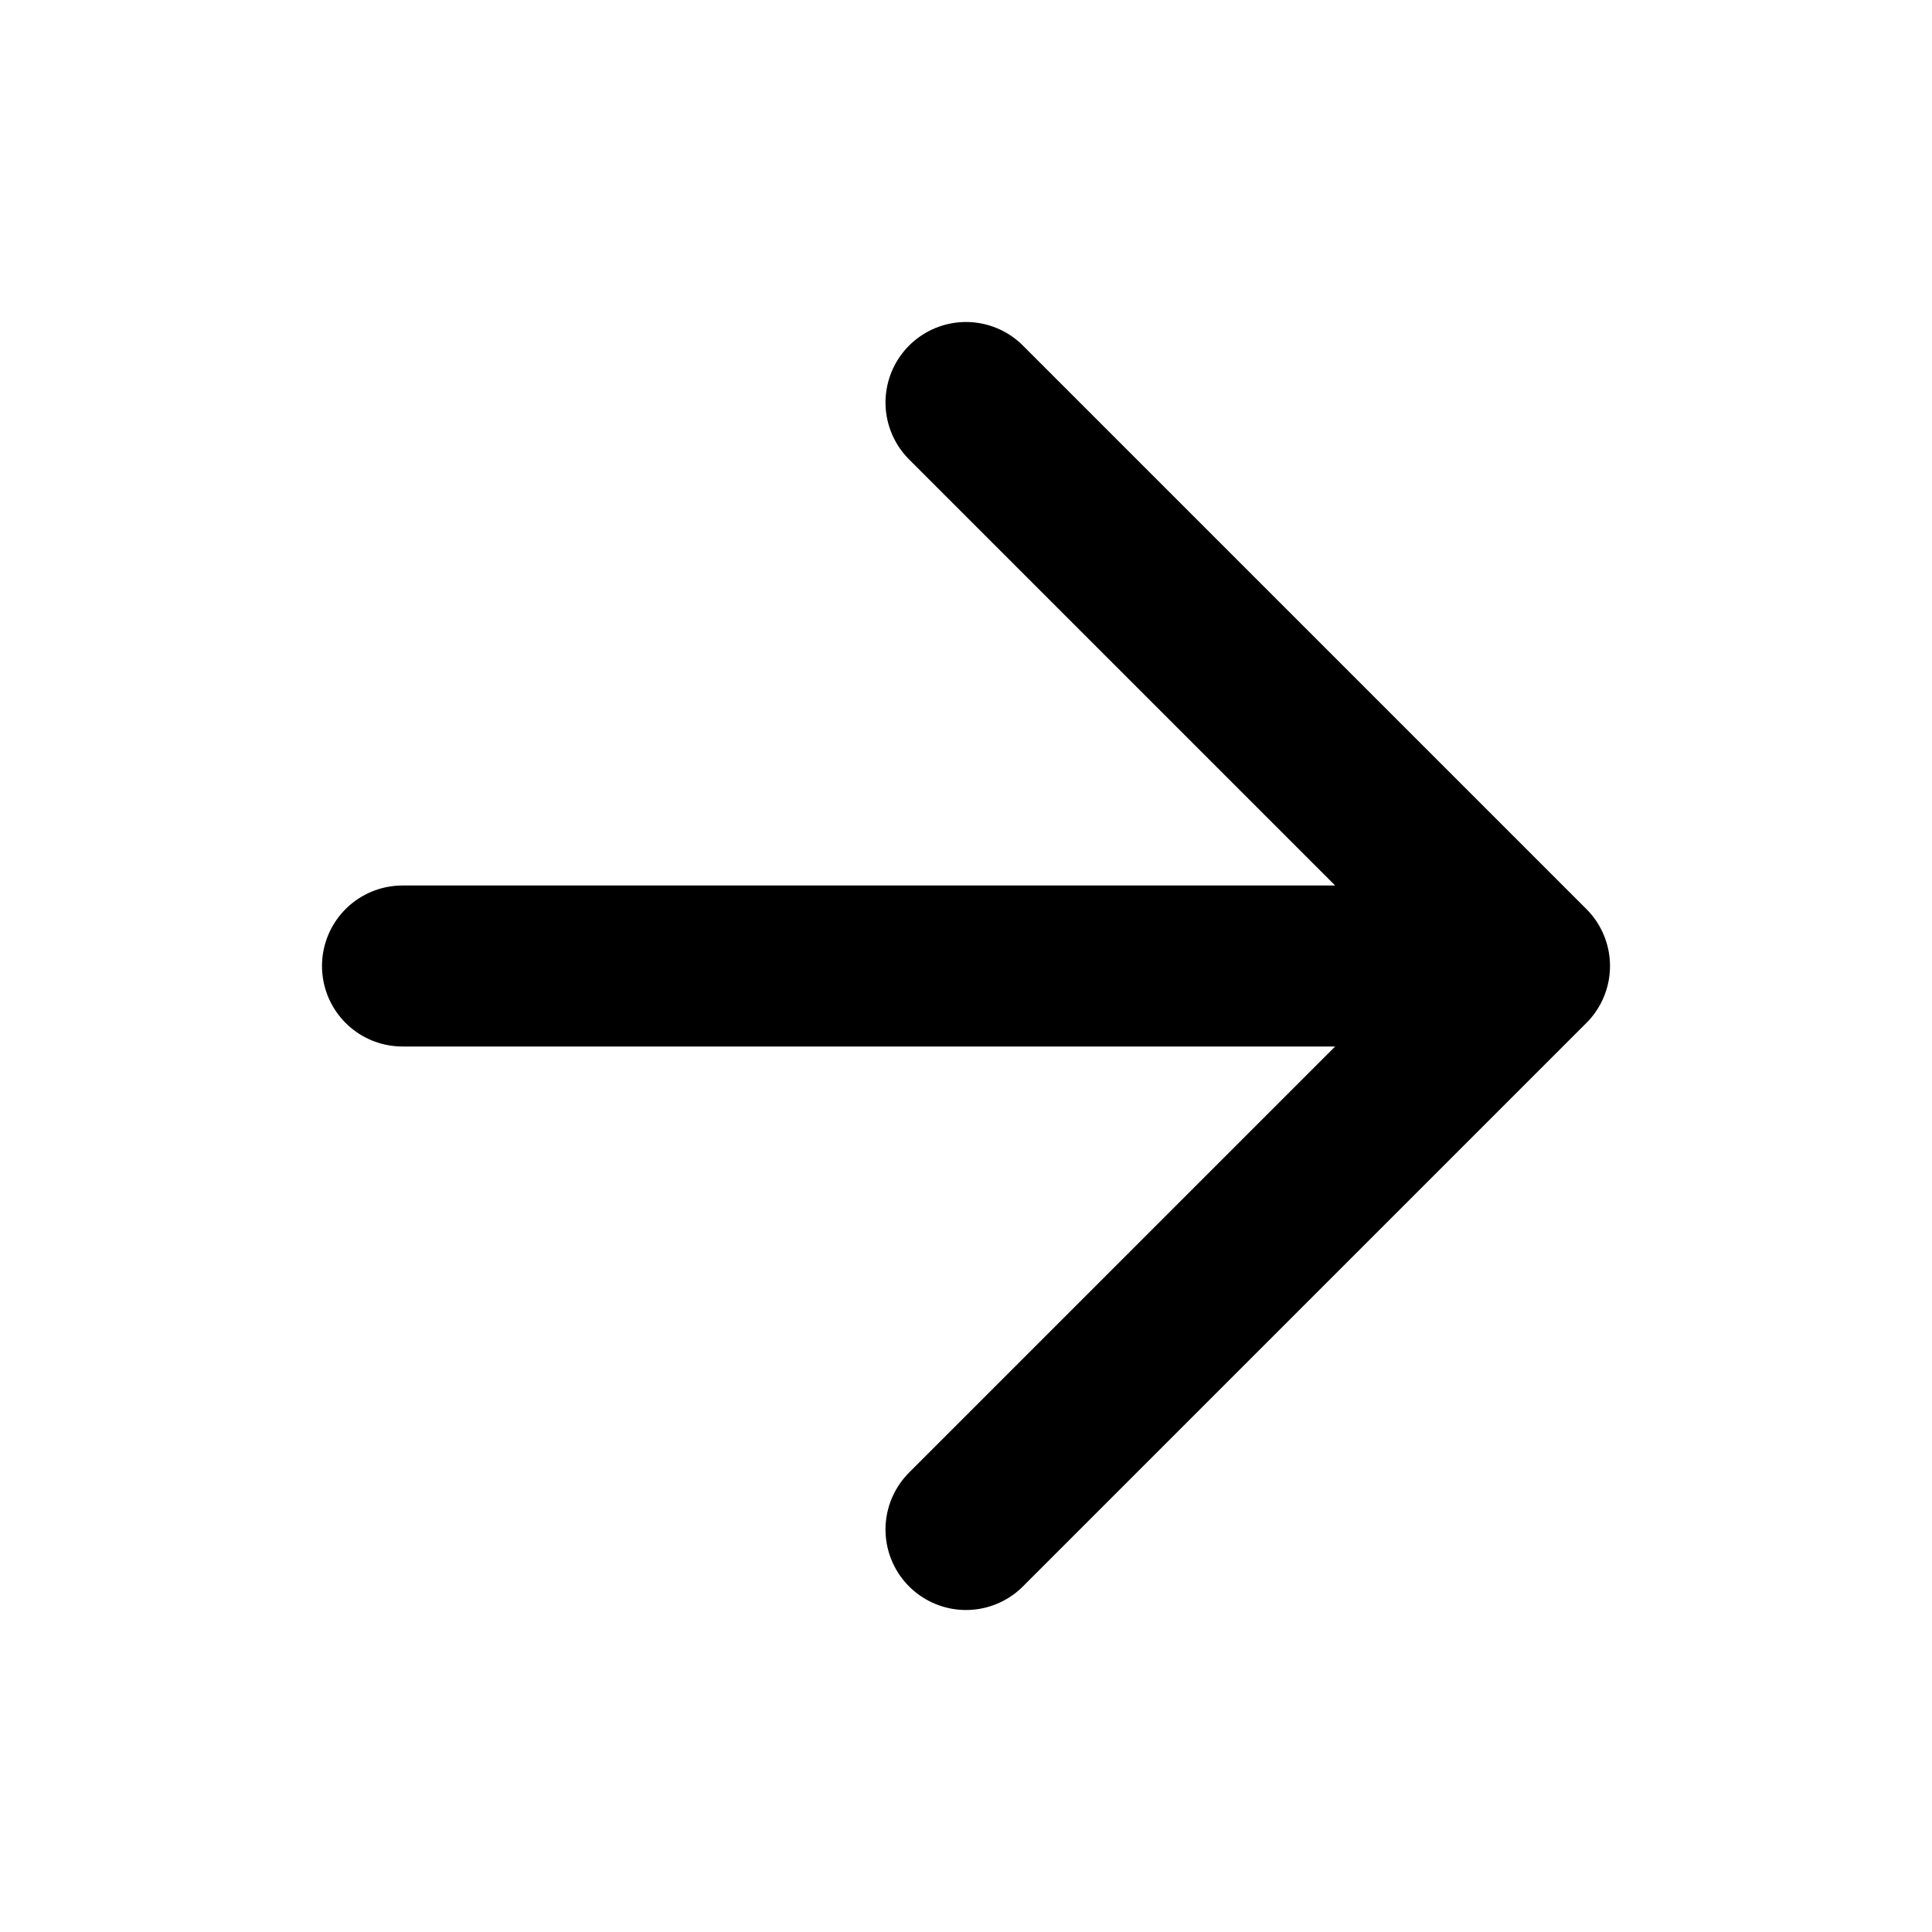
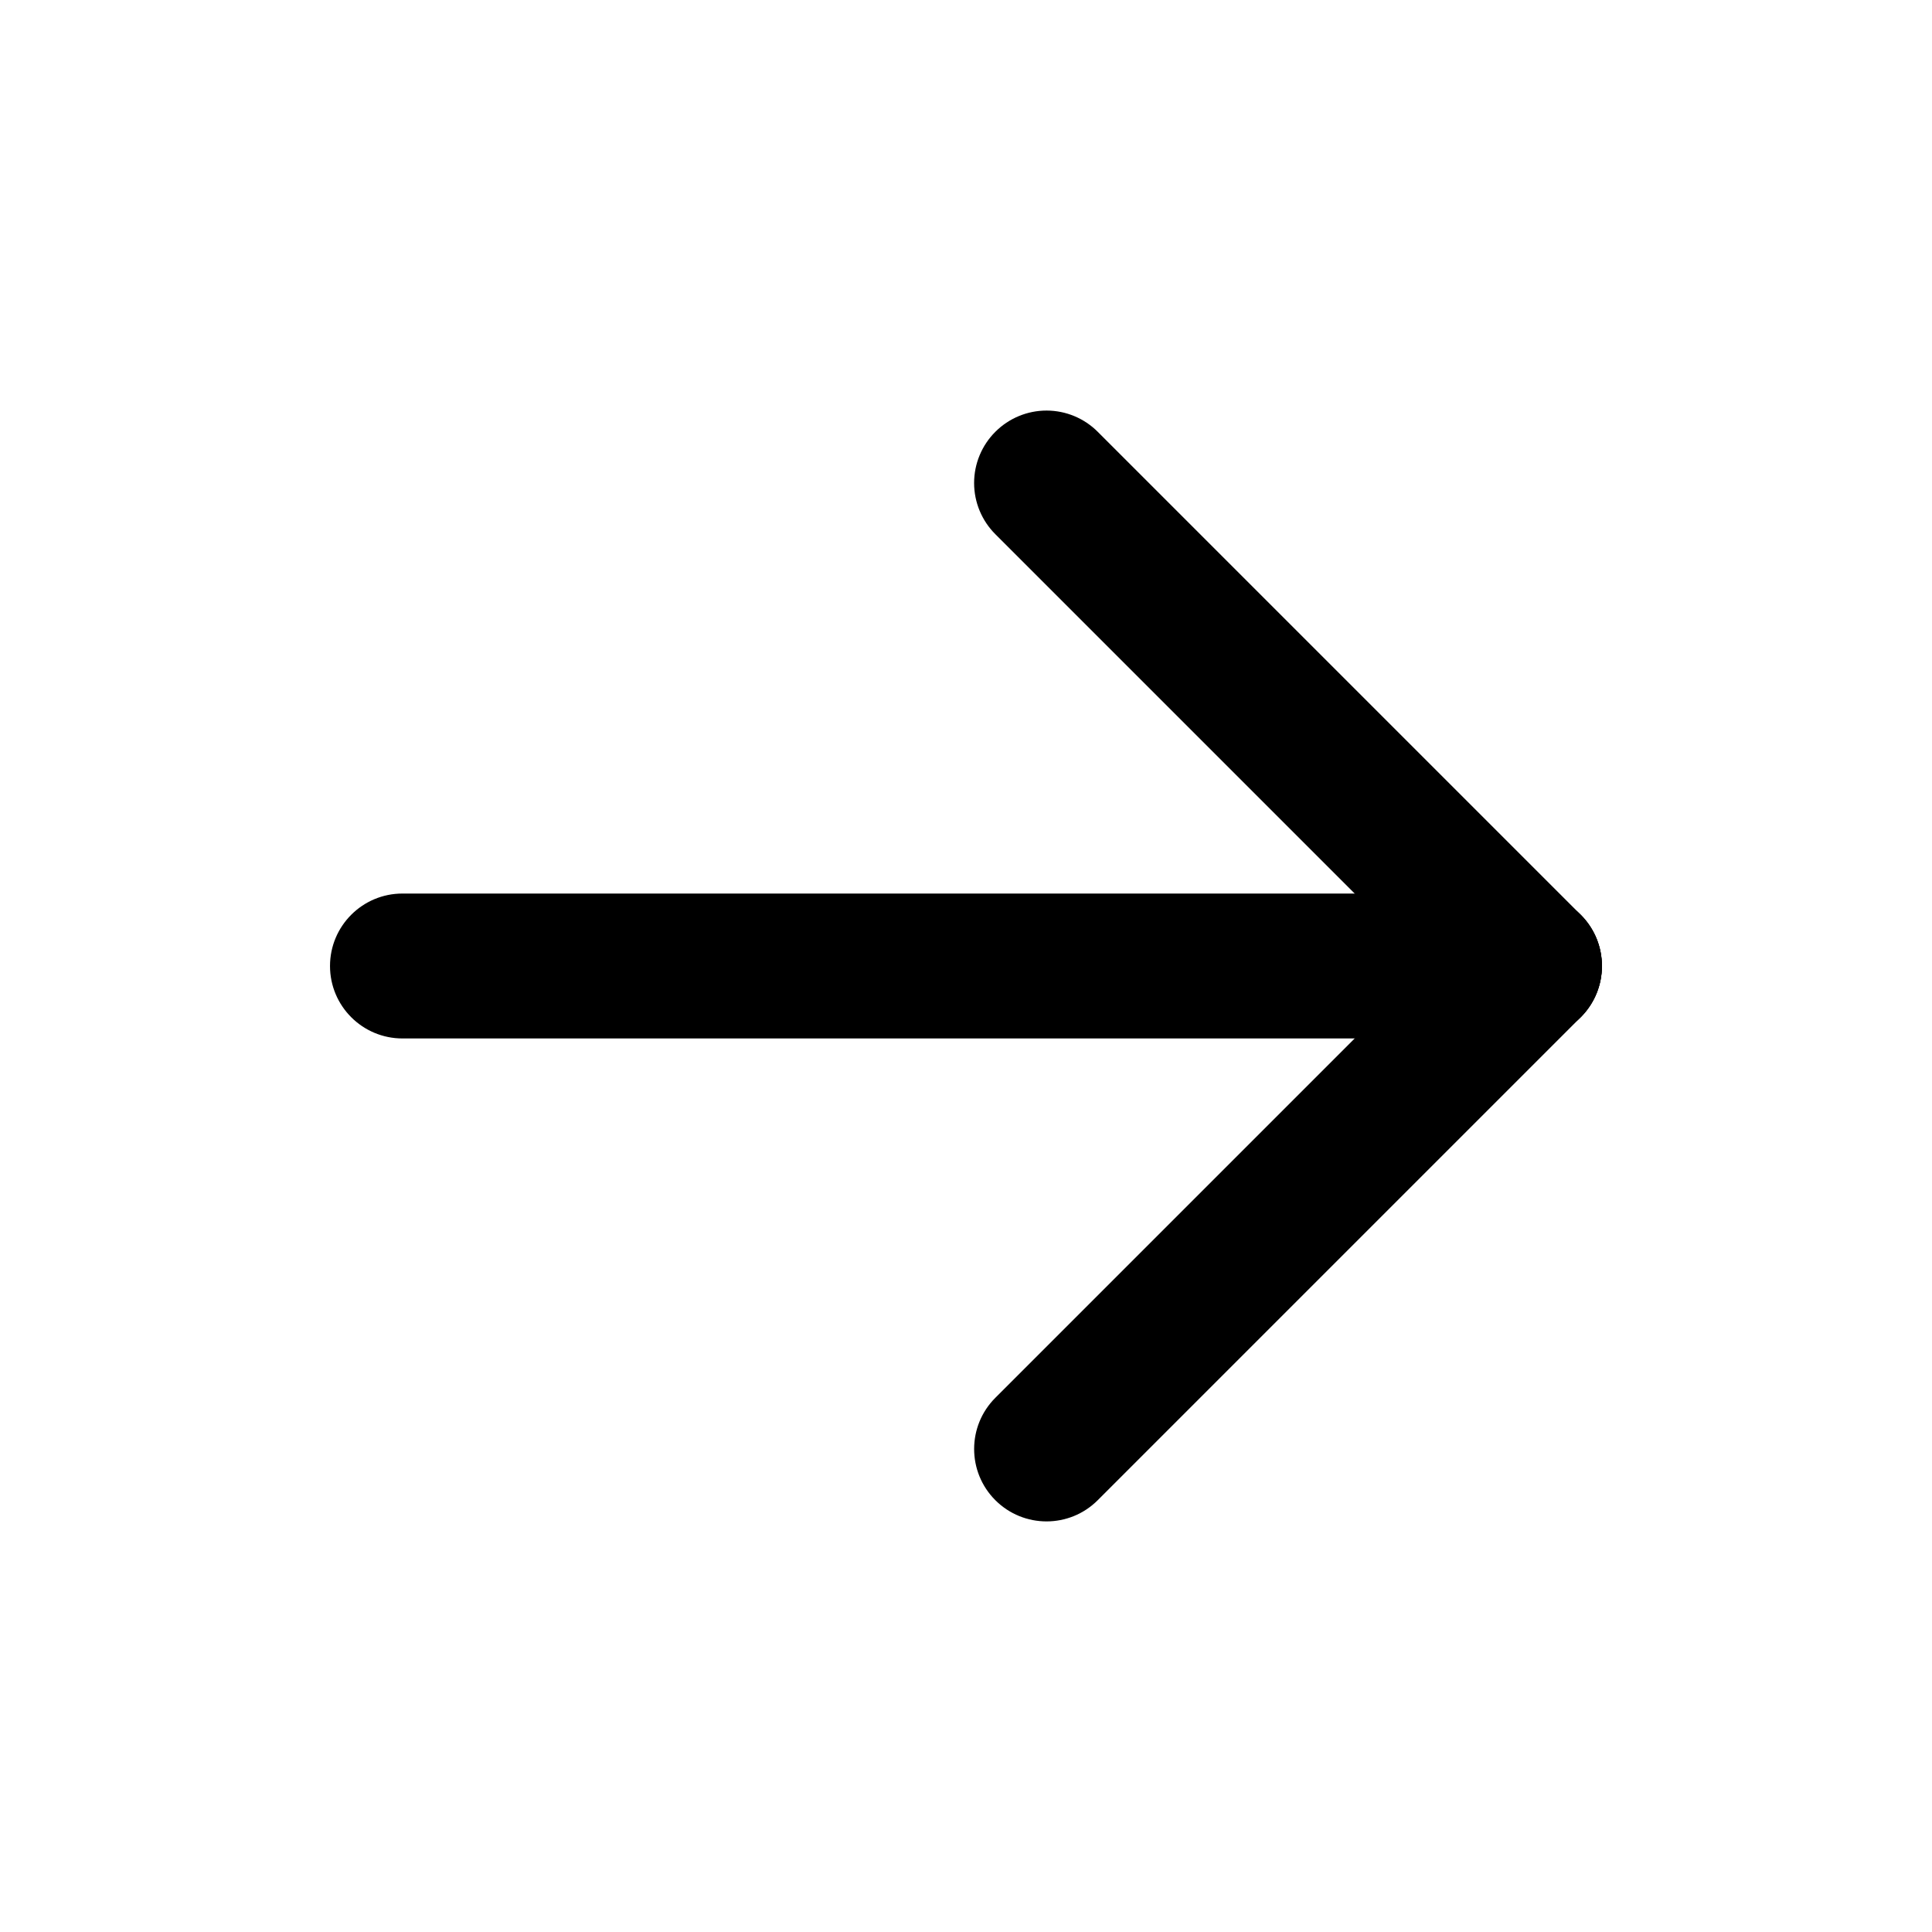
- <svg xmlns="http://www.w3.org/2000/svg" viewBox="0 0 24 24" role="img" aria-label="Forward">
-   <path fill="none" stroke="currentColor" stroke-linecap="round" stroke-linejoin="round" stroke-width="2" d="M5 12h14m-7-7 7 7-7 7" />
+ <svg xmlns="http://www.w3.org/2000/svg" version="1.1" viewBox="0 0 1024 1024">
+   <path d="M810.624 473.6a38.4 38.4 0 1 1 0 76.8H213.312a38.4 38.4 0 1 1 0-76.8h597.312z" />
+   <path d="M783.552 484.864a38.336 38.336 0 1 1 54.272 54.272l-256 256a38.336 38.336 0 1 1-54.272-54.272l256-256z" />
+   <path d="M527.552 228.864a38.336 38.336 0 0 1 54.272 0l256 256a38.336 38.336 0 1 1-54.272 54.272l-256-256a38.336 38.336 0 0 1 0-54.272z" />
</svg>
